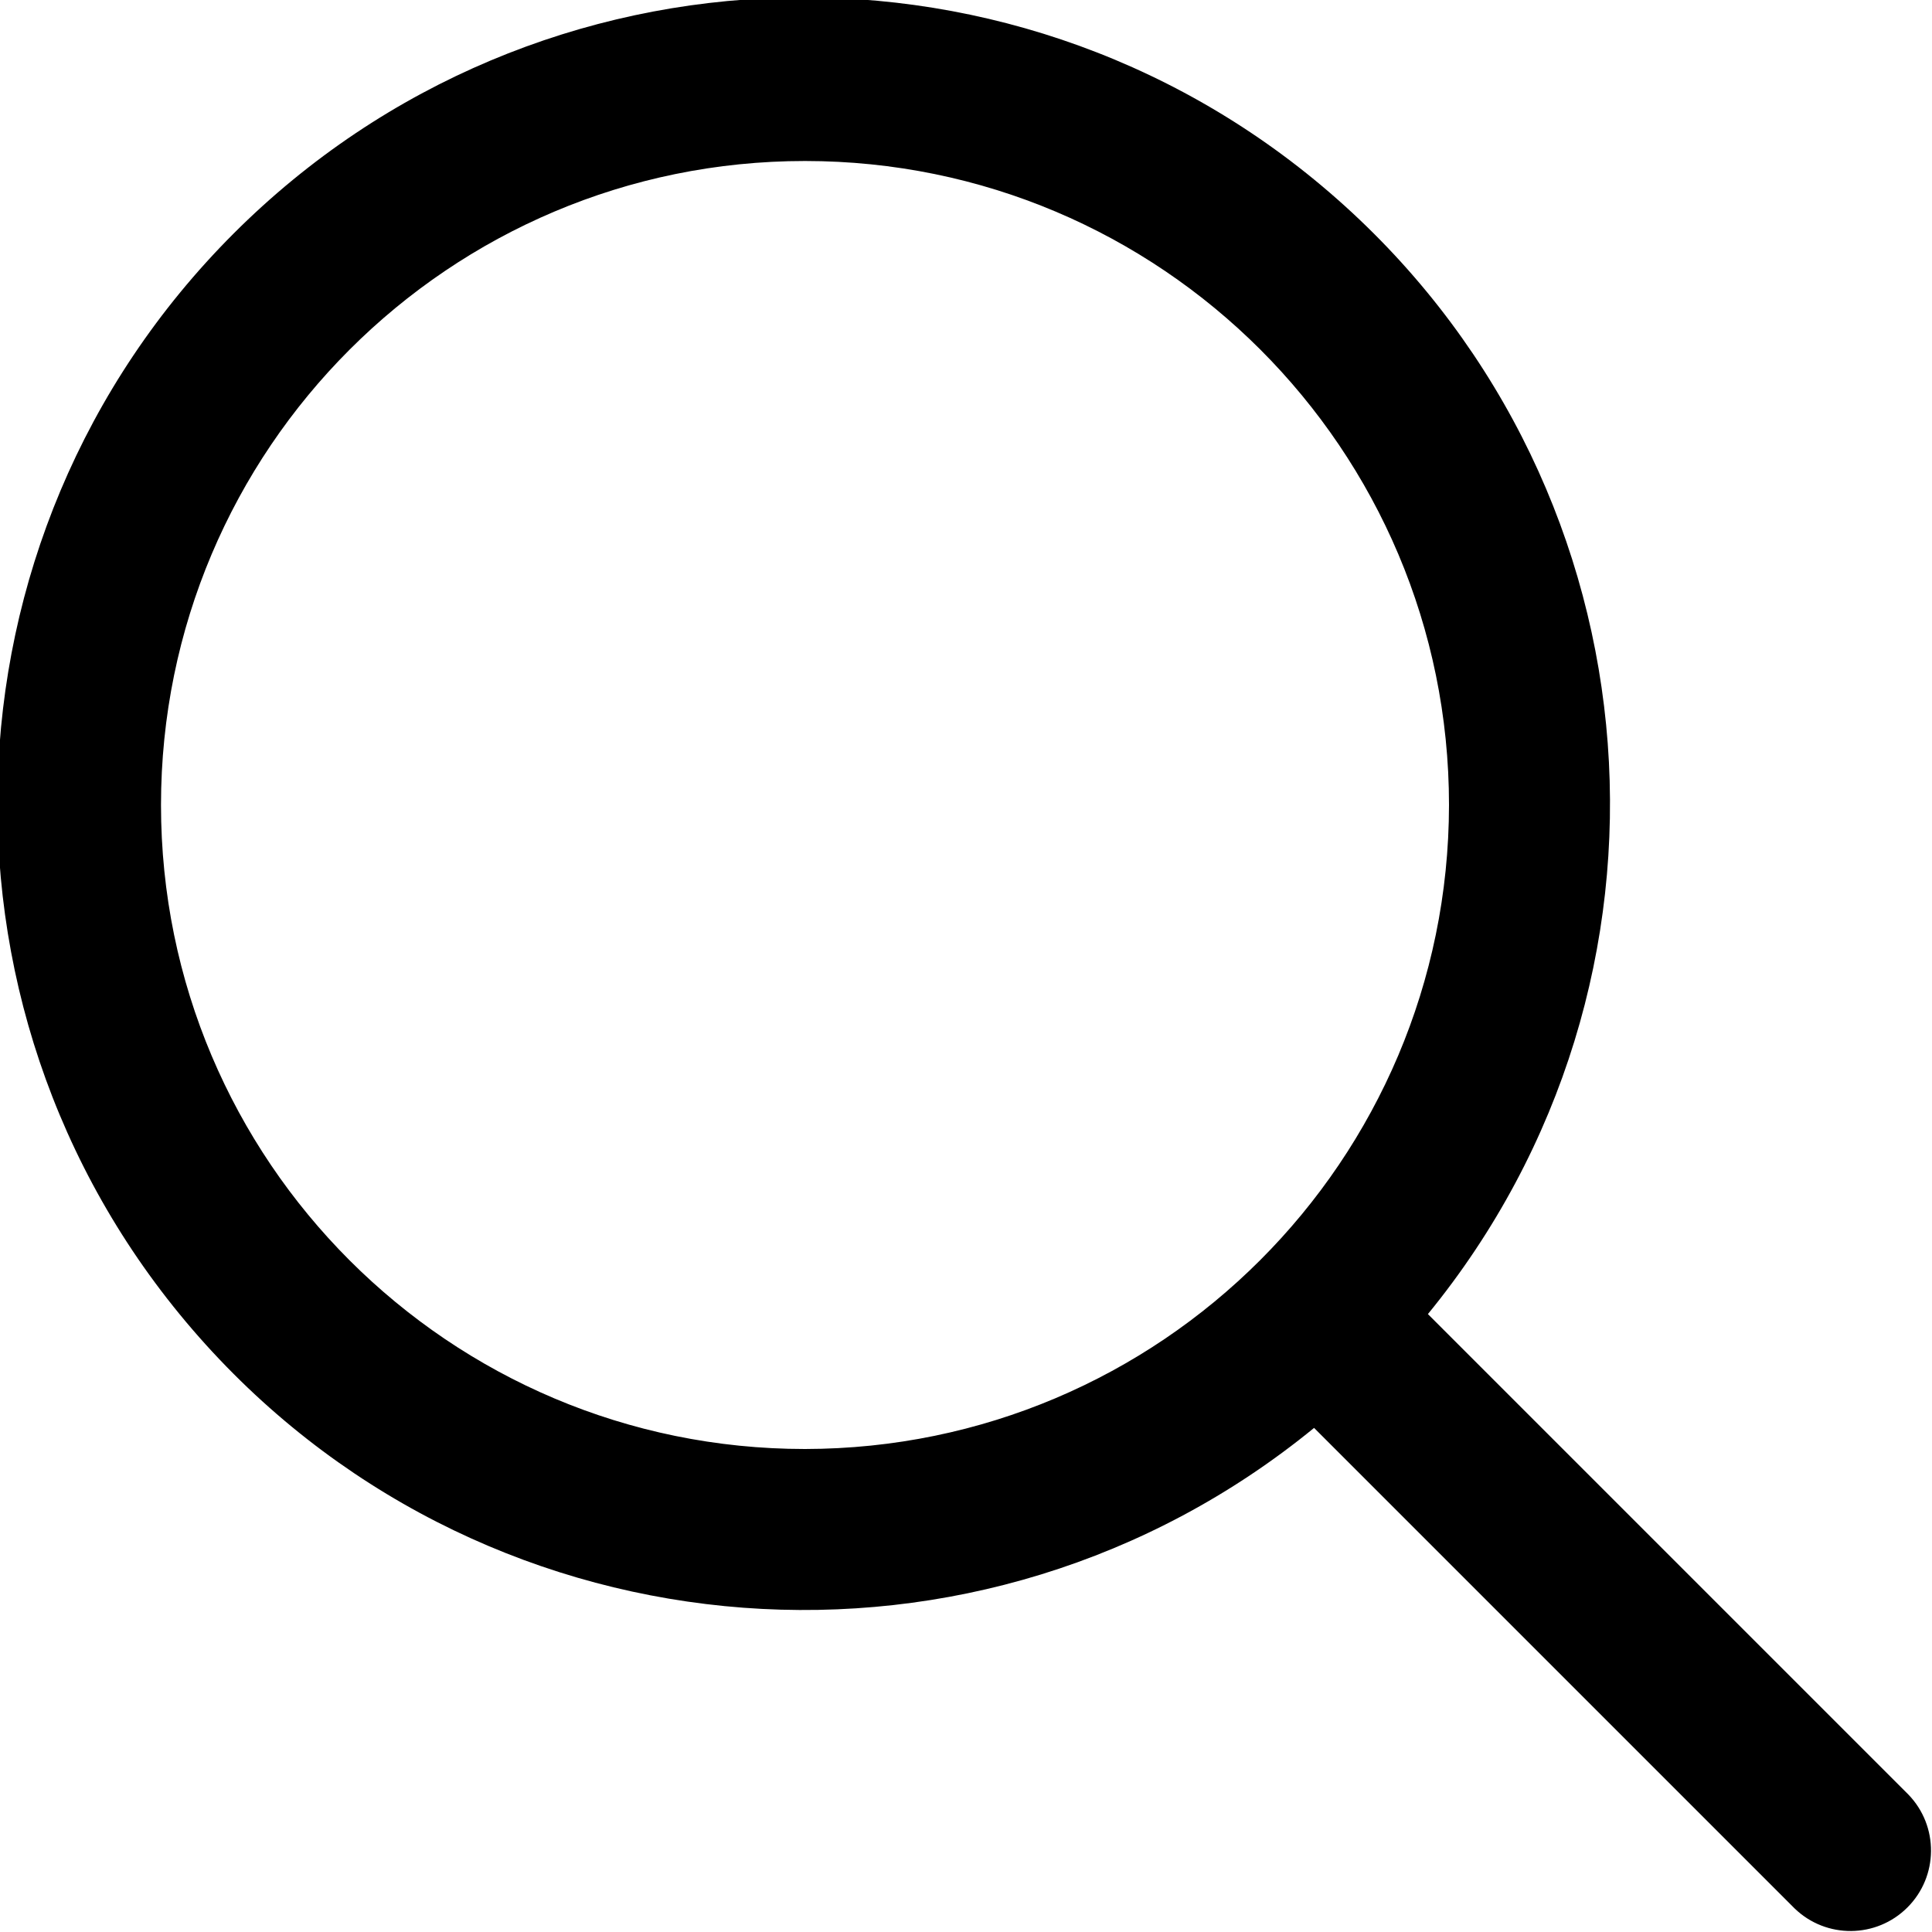
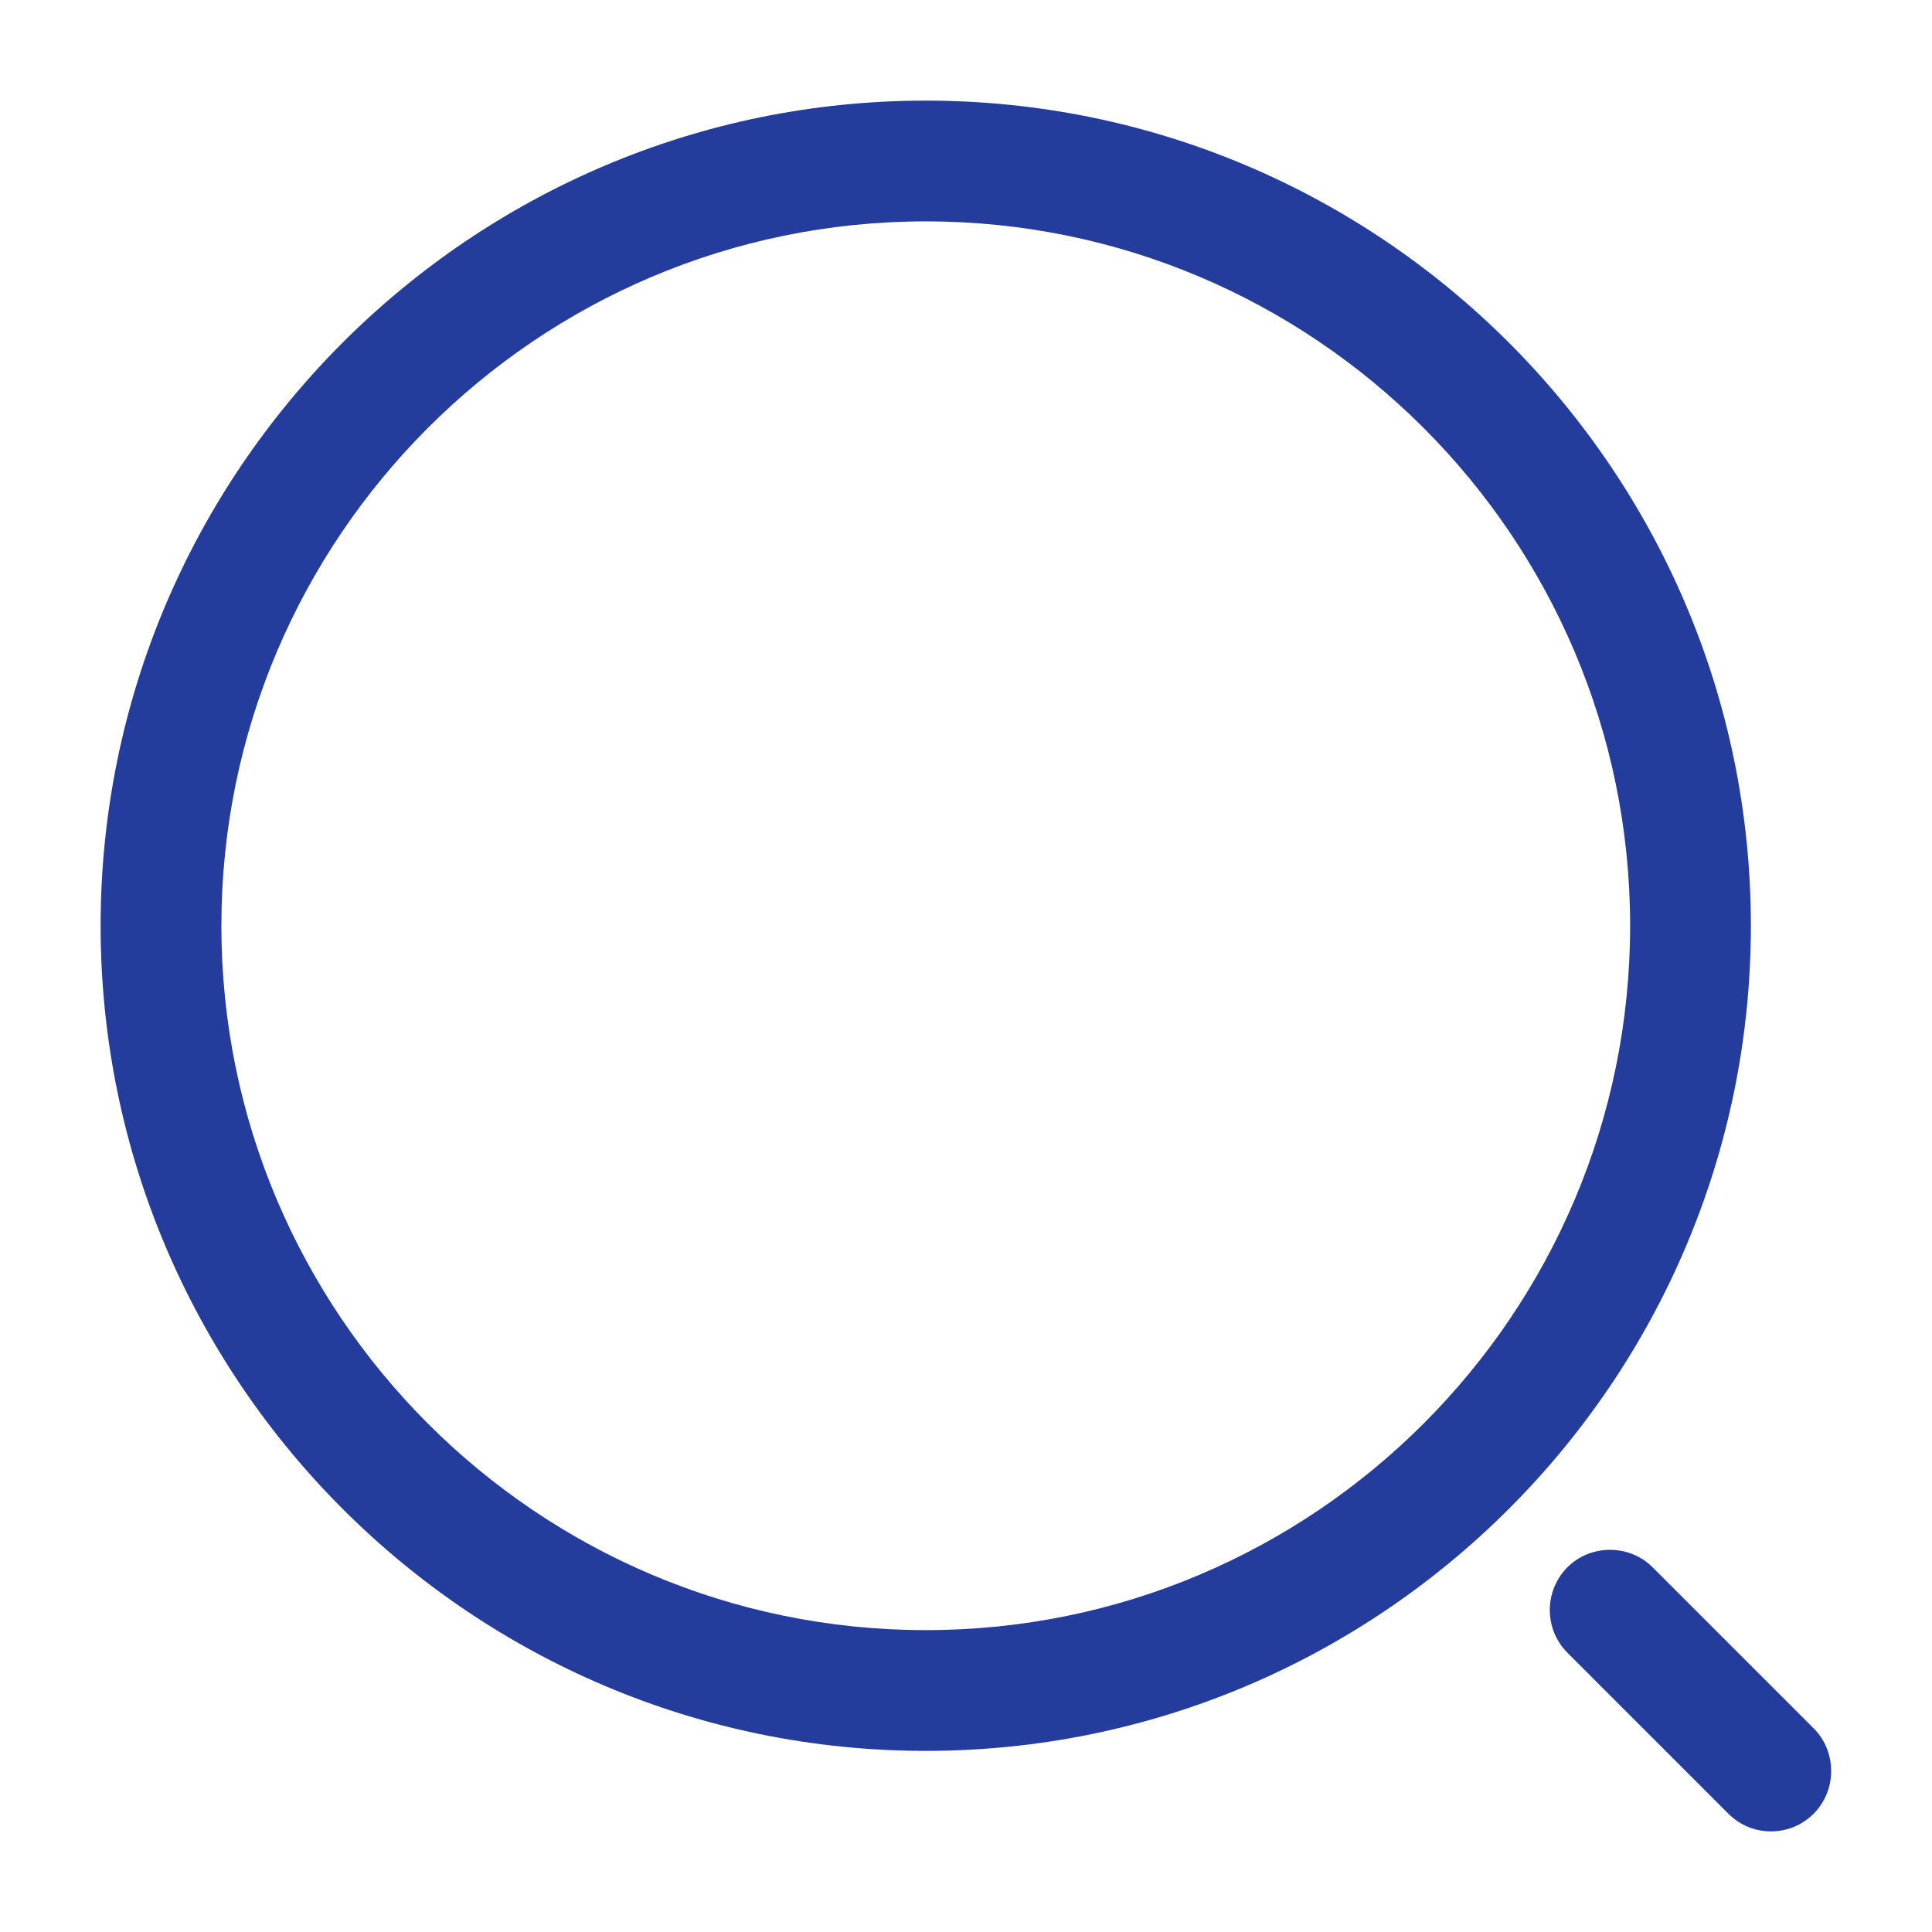
- <svg xmlns="http://www.w3.org/2000/svg" id="Outline" viewBox="0 0 24 24" width="512" height="512">
-   <path d="M23.707,22.293l-5.969-5.969a10.016,10.016,0,1,0-1.414,1.414l5.969,5.969a1,1,0,0,0,1.414-1.414ZM10,18a8,8,0,1,1,8-8A8.009,8.009,0,0,1,10,18Z" />
+ <svg xmlns="http://www.w3.org/2000/svg" width="24" height="24" viewBox="0 0 24 24" fill="none">
+   <path d="M11.5 21.75c-5.65 0-10.25-4.6-10.25-10.25S5.85 1.25 11.5 1.25s10.25 4.6 10.25 10.25-4.6 10.25-10.25 10.25zm0-19c-4.83 0-8.75 3.93-8.75 8.75s3.92 8.75 8.75 8.75 8.75-3.93 8.75-8.75-3.92-8.75-8.75-8.75zM22 22.75c-.19 0-.38-.07-.53-.22l-2-2a.754.754 0 0 1 0-1.06c.29-.29.77-.29 1.06 0l2 2c.29.29.29.77 0 1.06-.15.15-.34.22-.53.22z" fill="#243C9B" />
</svg>
